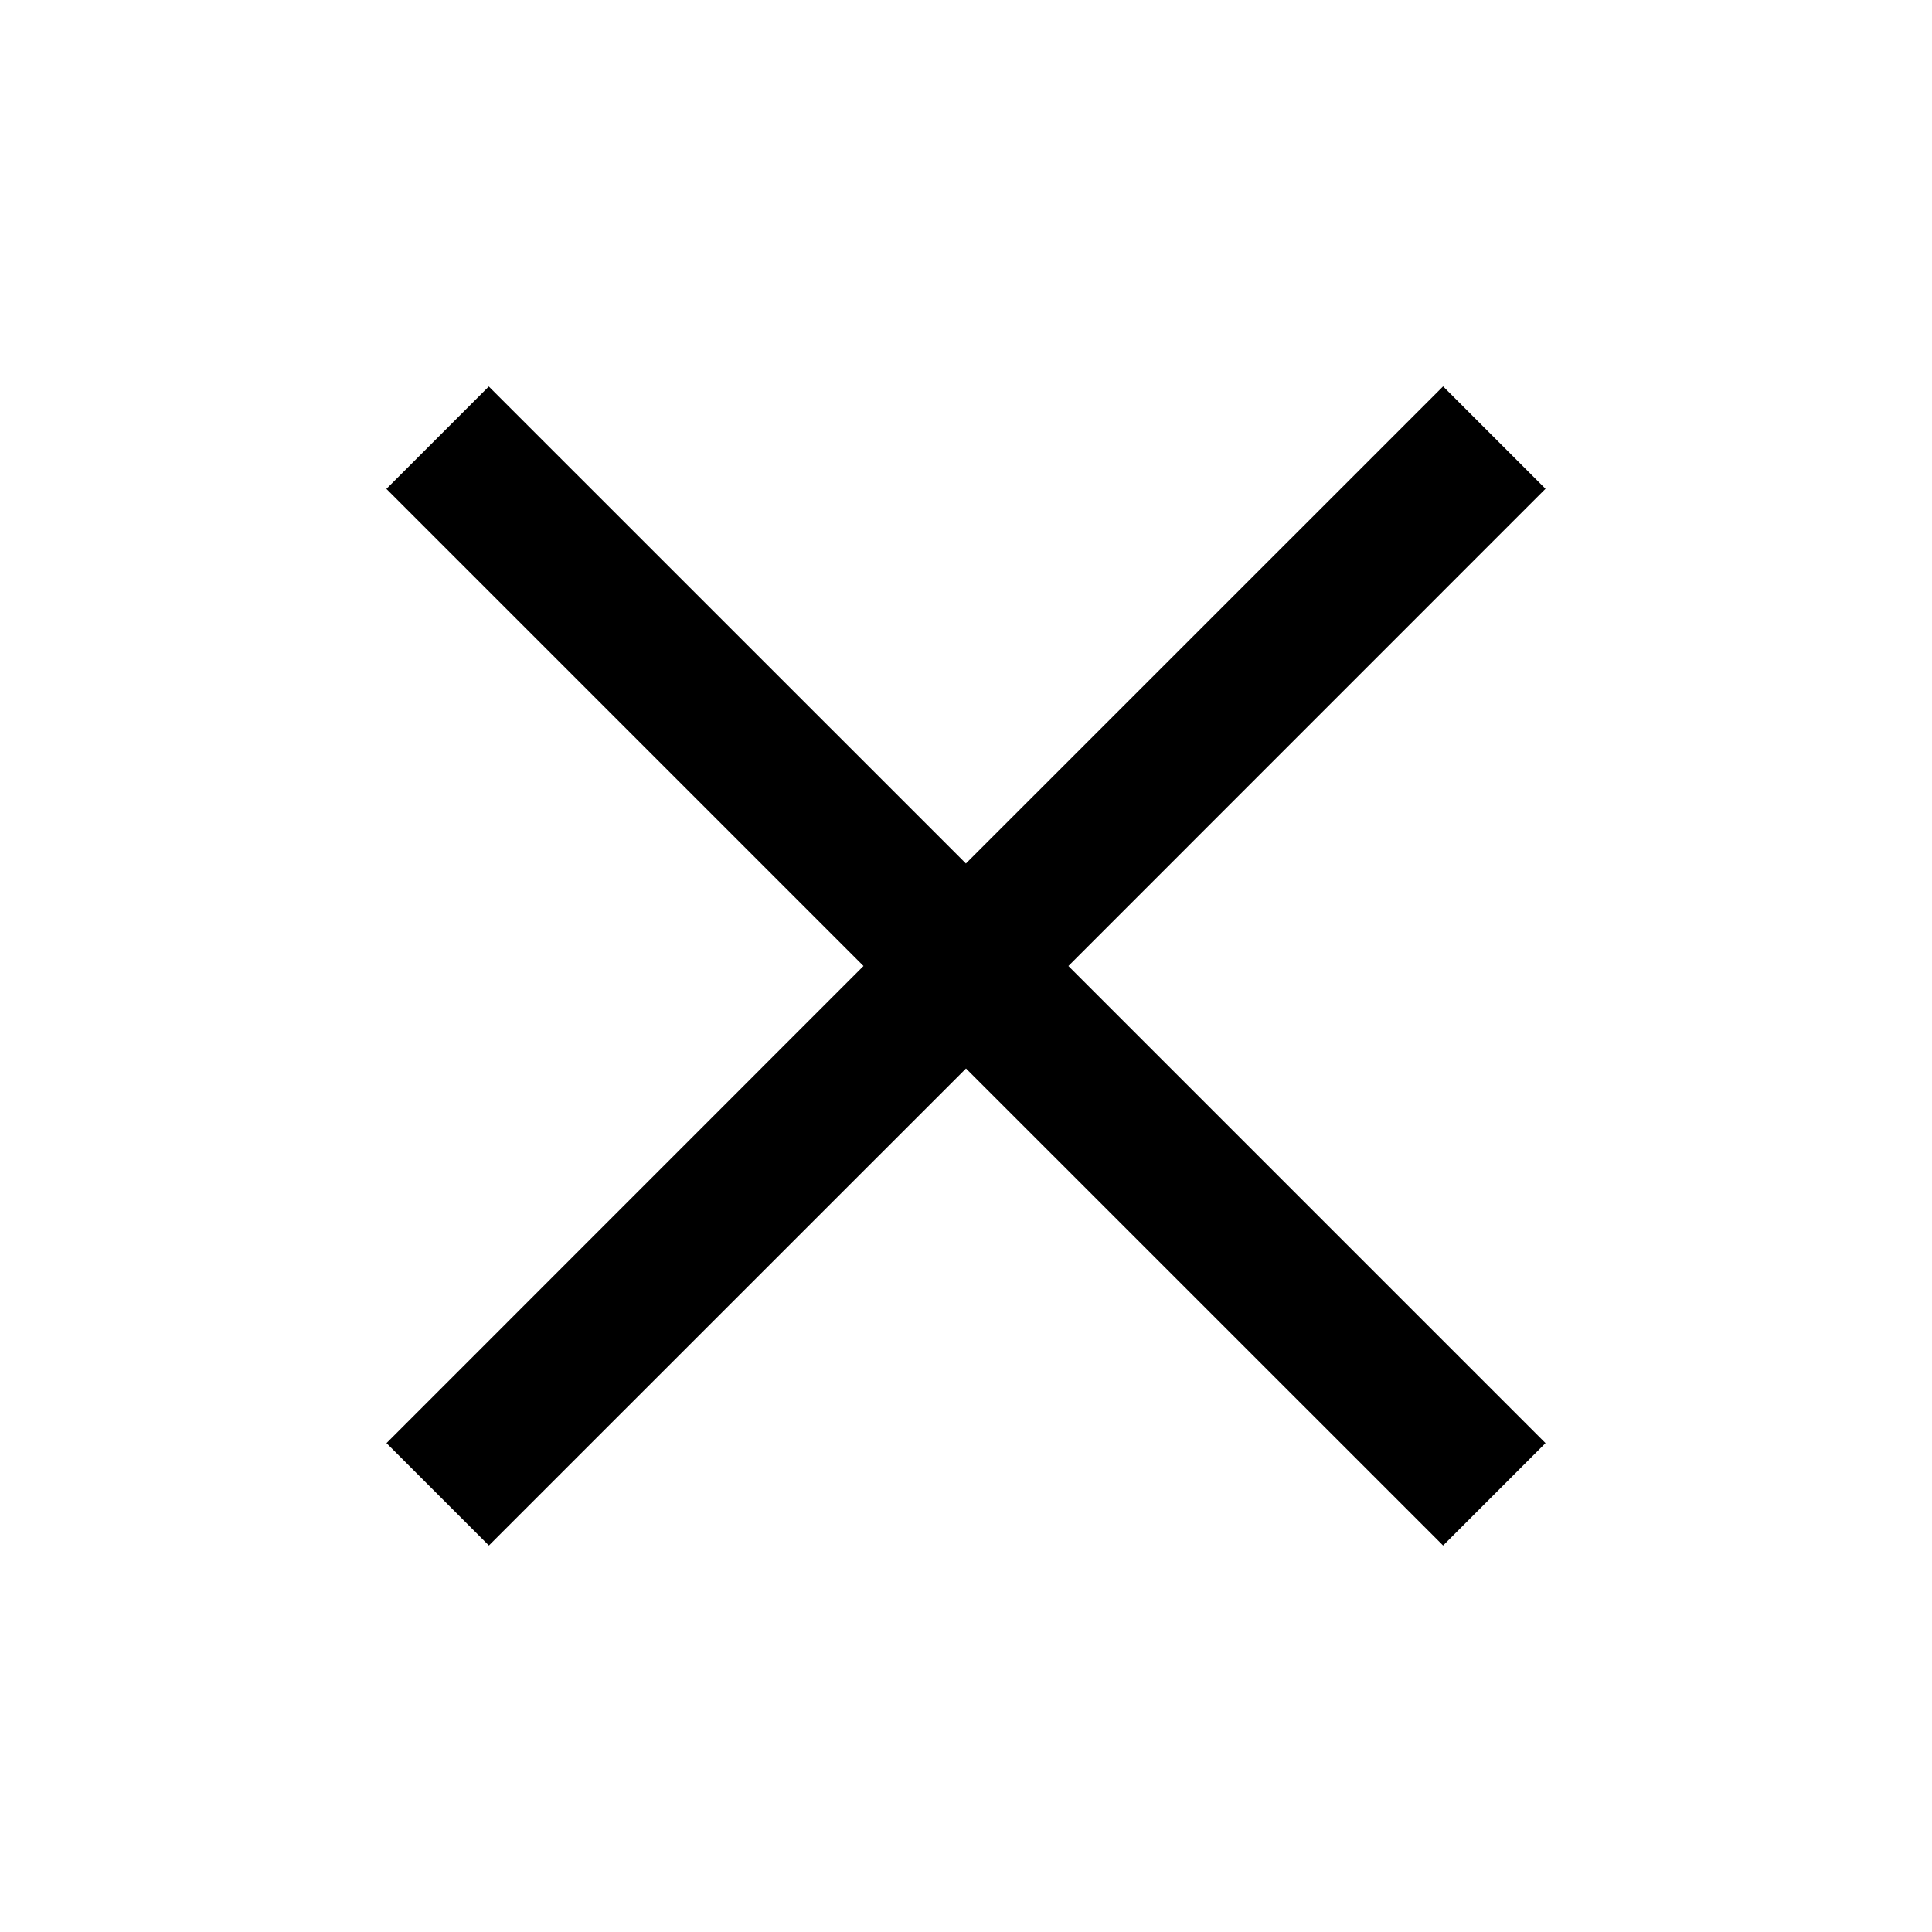
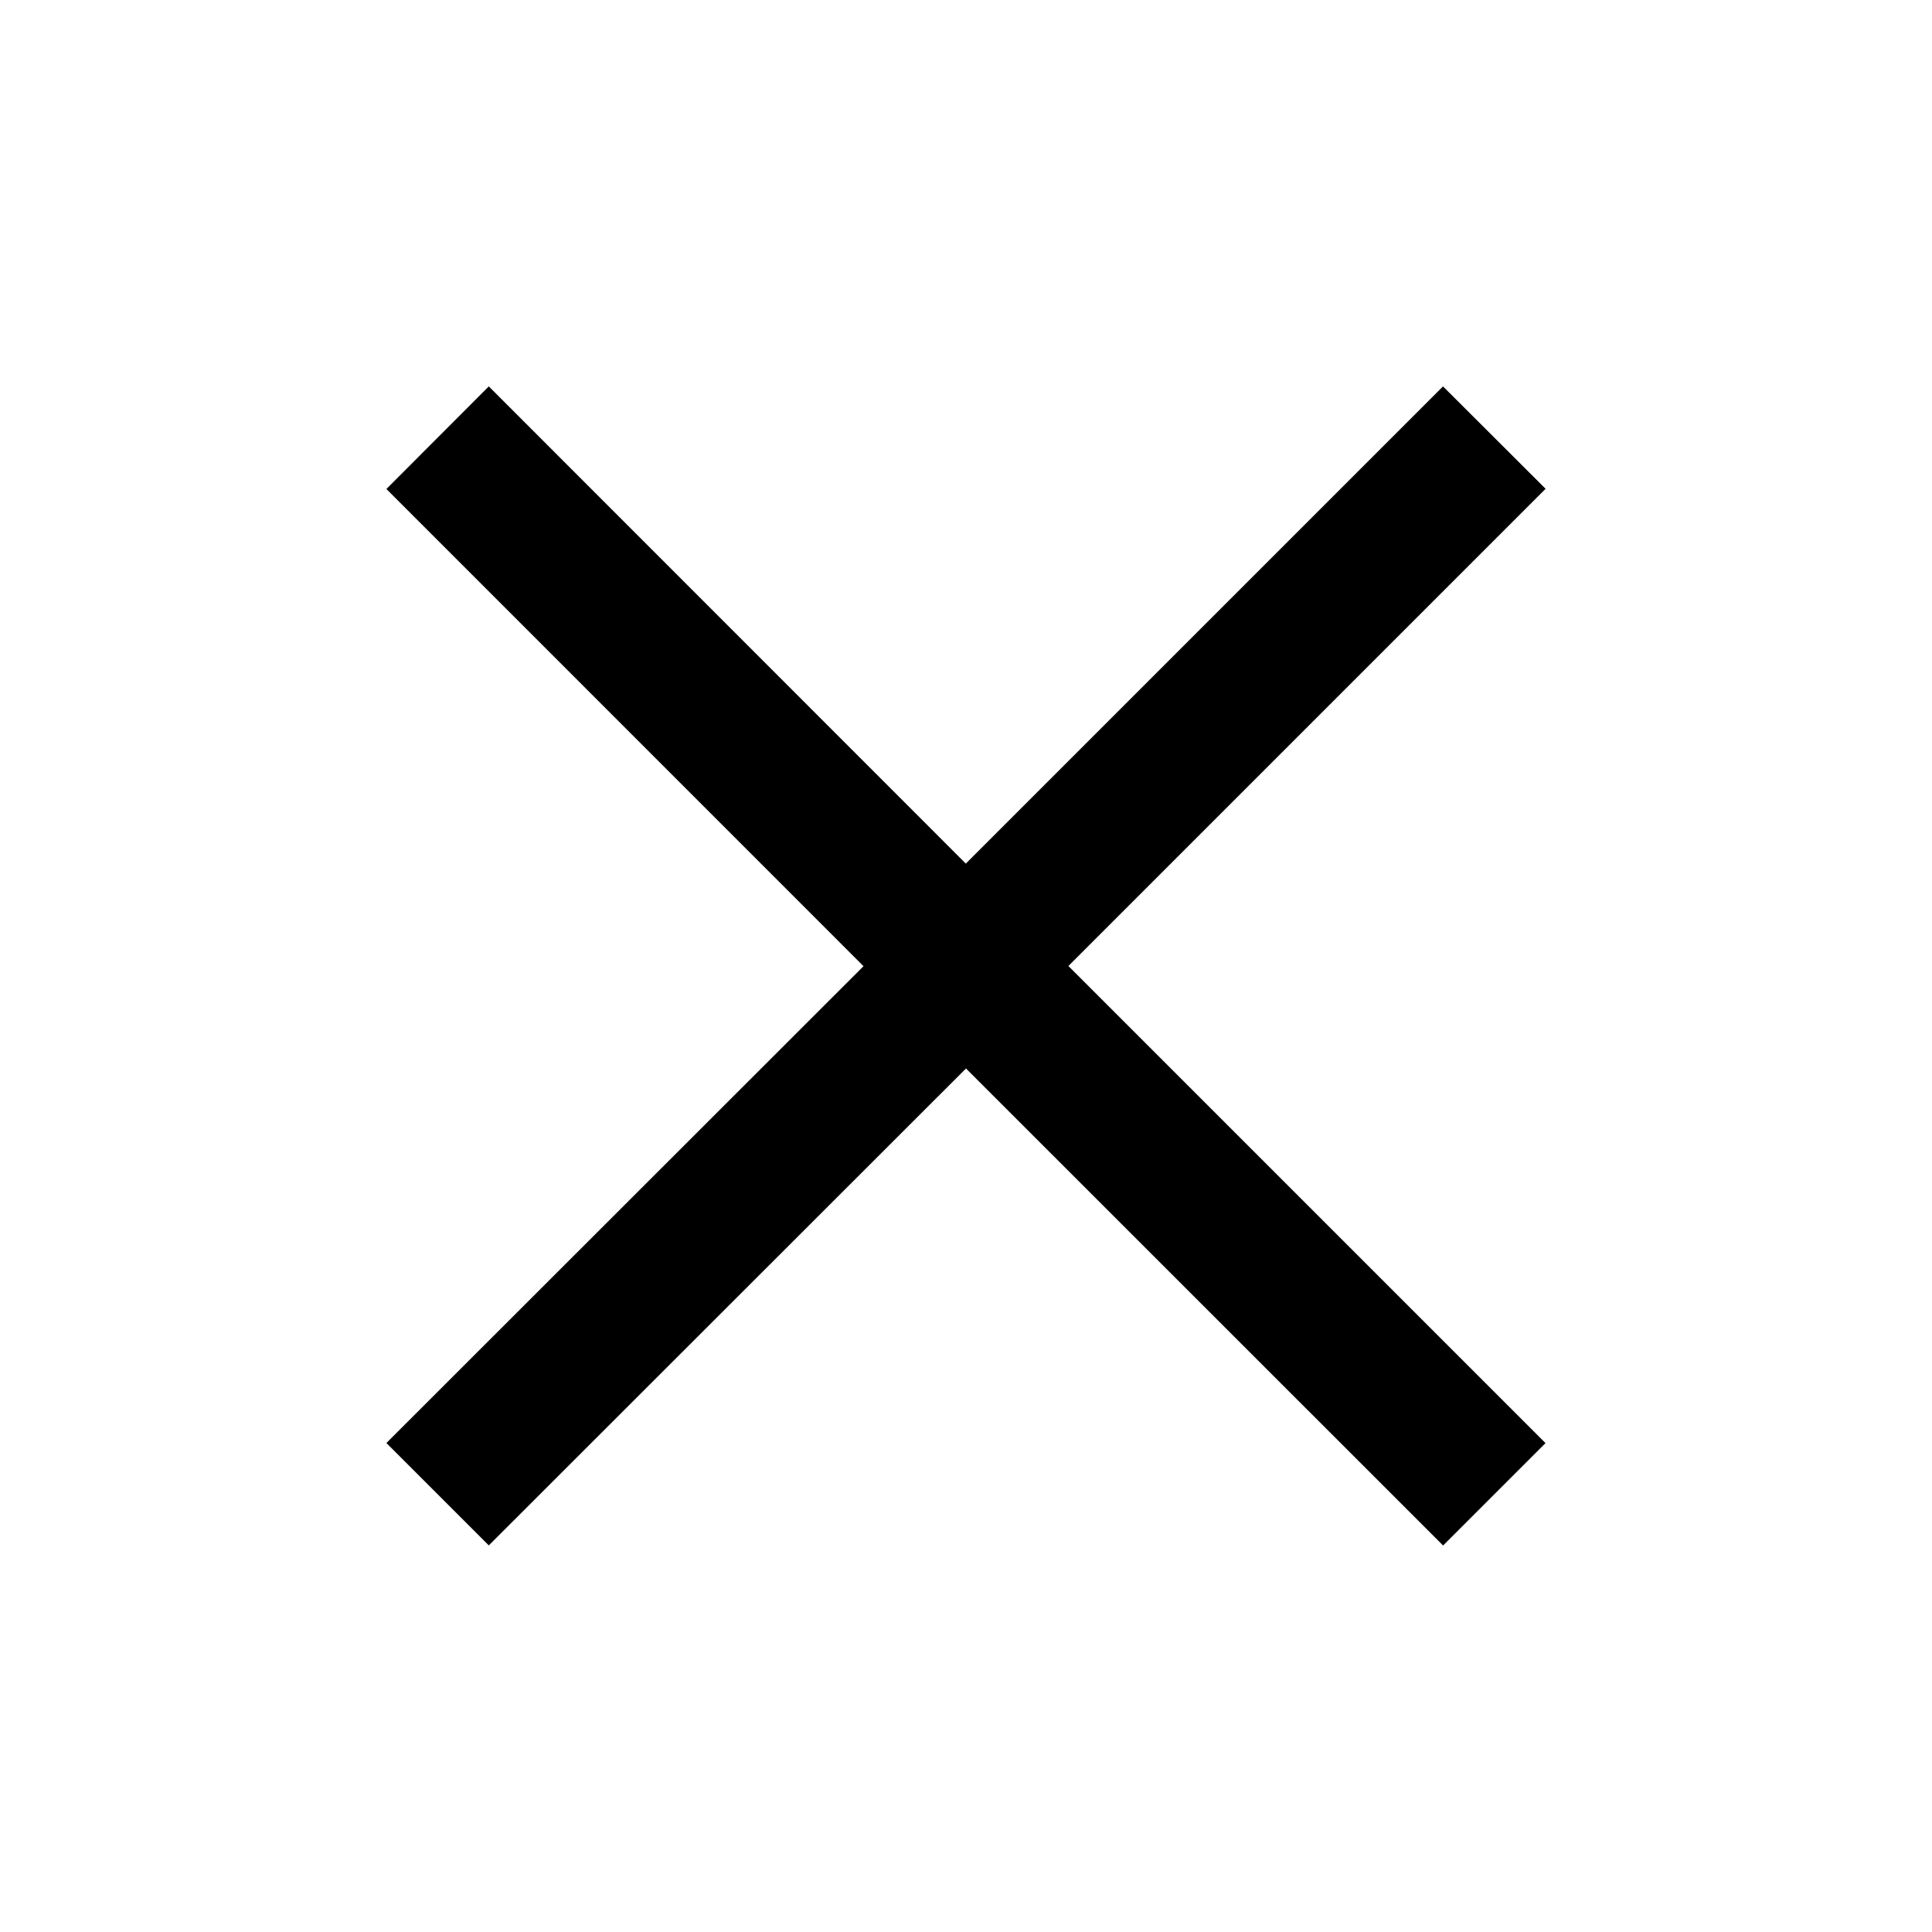
- <svg xmlns="http://www.w3.org/2000/svg" width="20" height="20" viewBox="0 0 20 20" fill="none">
-   <path d="M11.06 10L15.999 5.06L14.939 4L9.999 8.939L5.06 4.001L4 5.061L8.939 10L4.001 14.939L5.061 15.999L10 11.061L14.939 15.999L15.999 14.939L11.06 10Z" fill="black" />
+ <svg xmlns="http://www.w3.org/2000/svg" width="20" height="20" fill="none">
+   <path d="M11.06 10 16 5.06 14.938 4l-4.94 4.94L5.06 4 4 5.062l4.939 4.94L4 14.938l1.06 1.06L10 11.061l4.939 4.938 1.06-1.06L11.06 10z" fill="#000" />
</svg>
